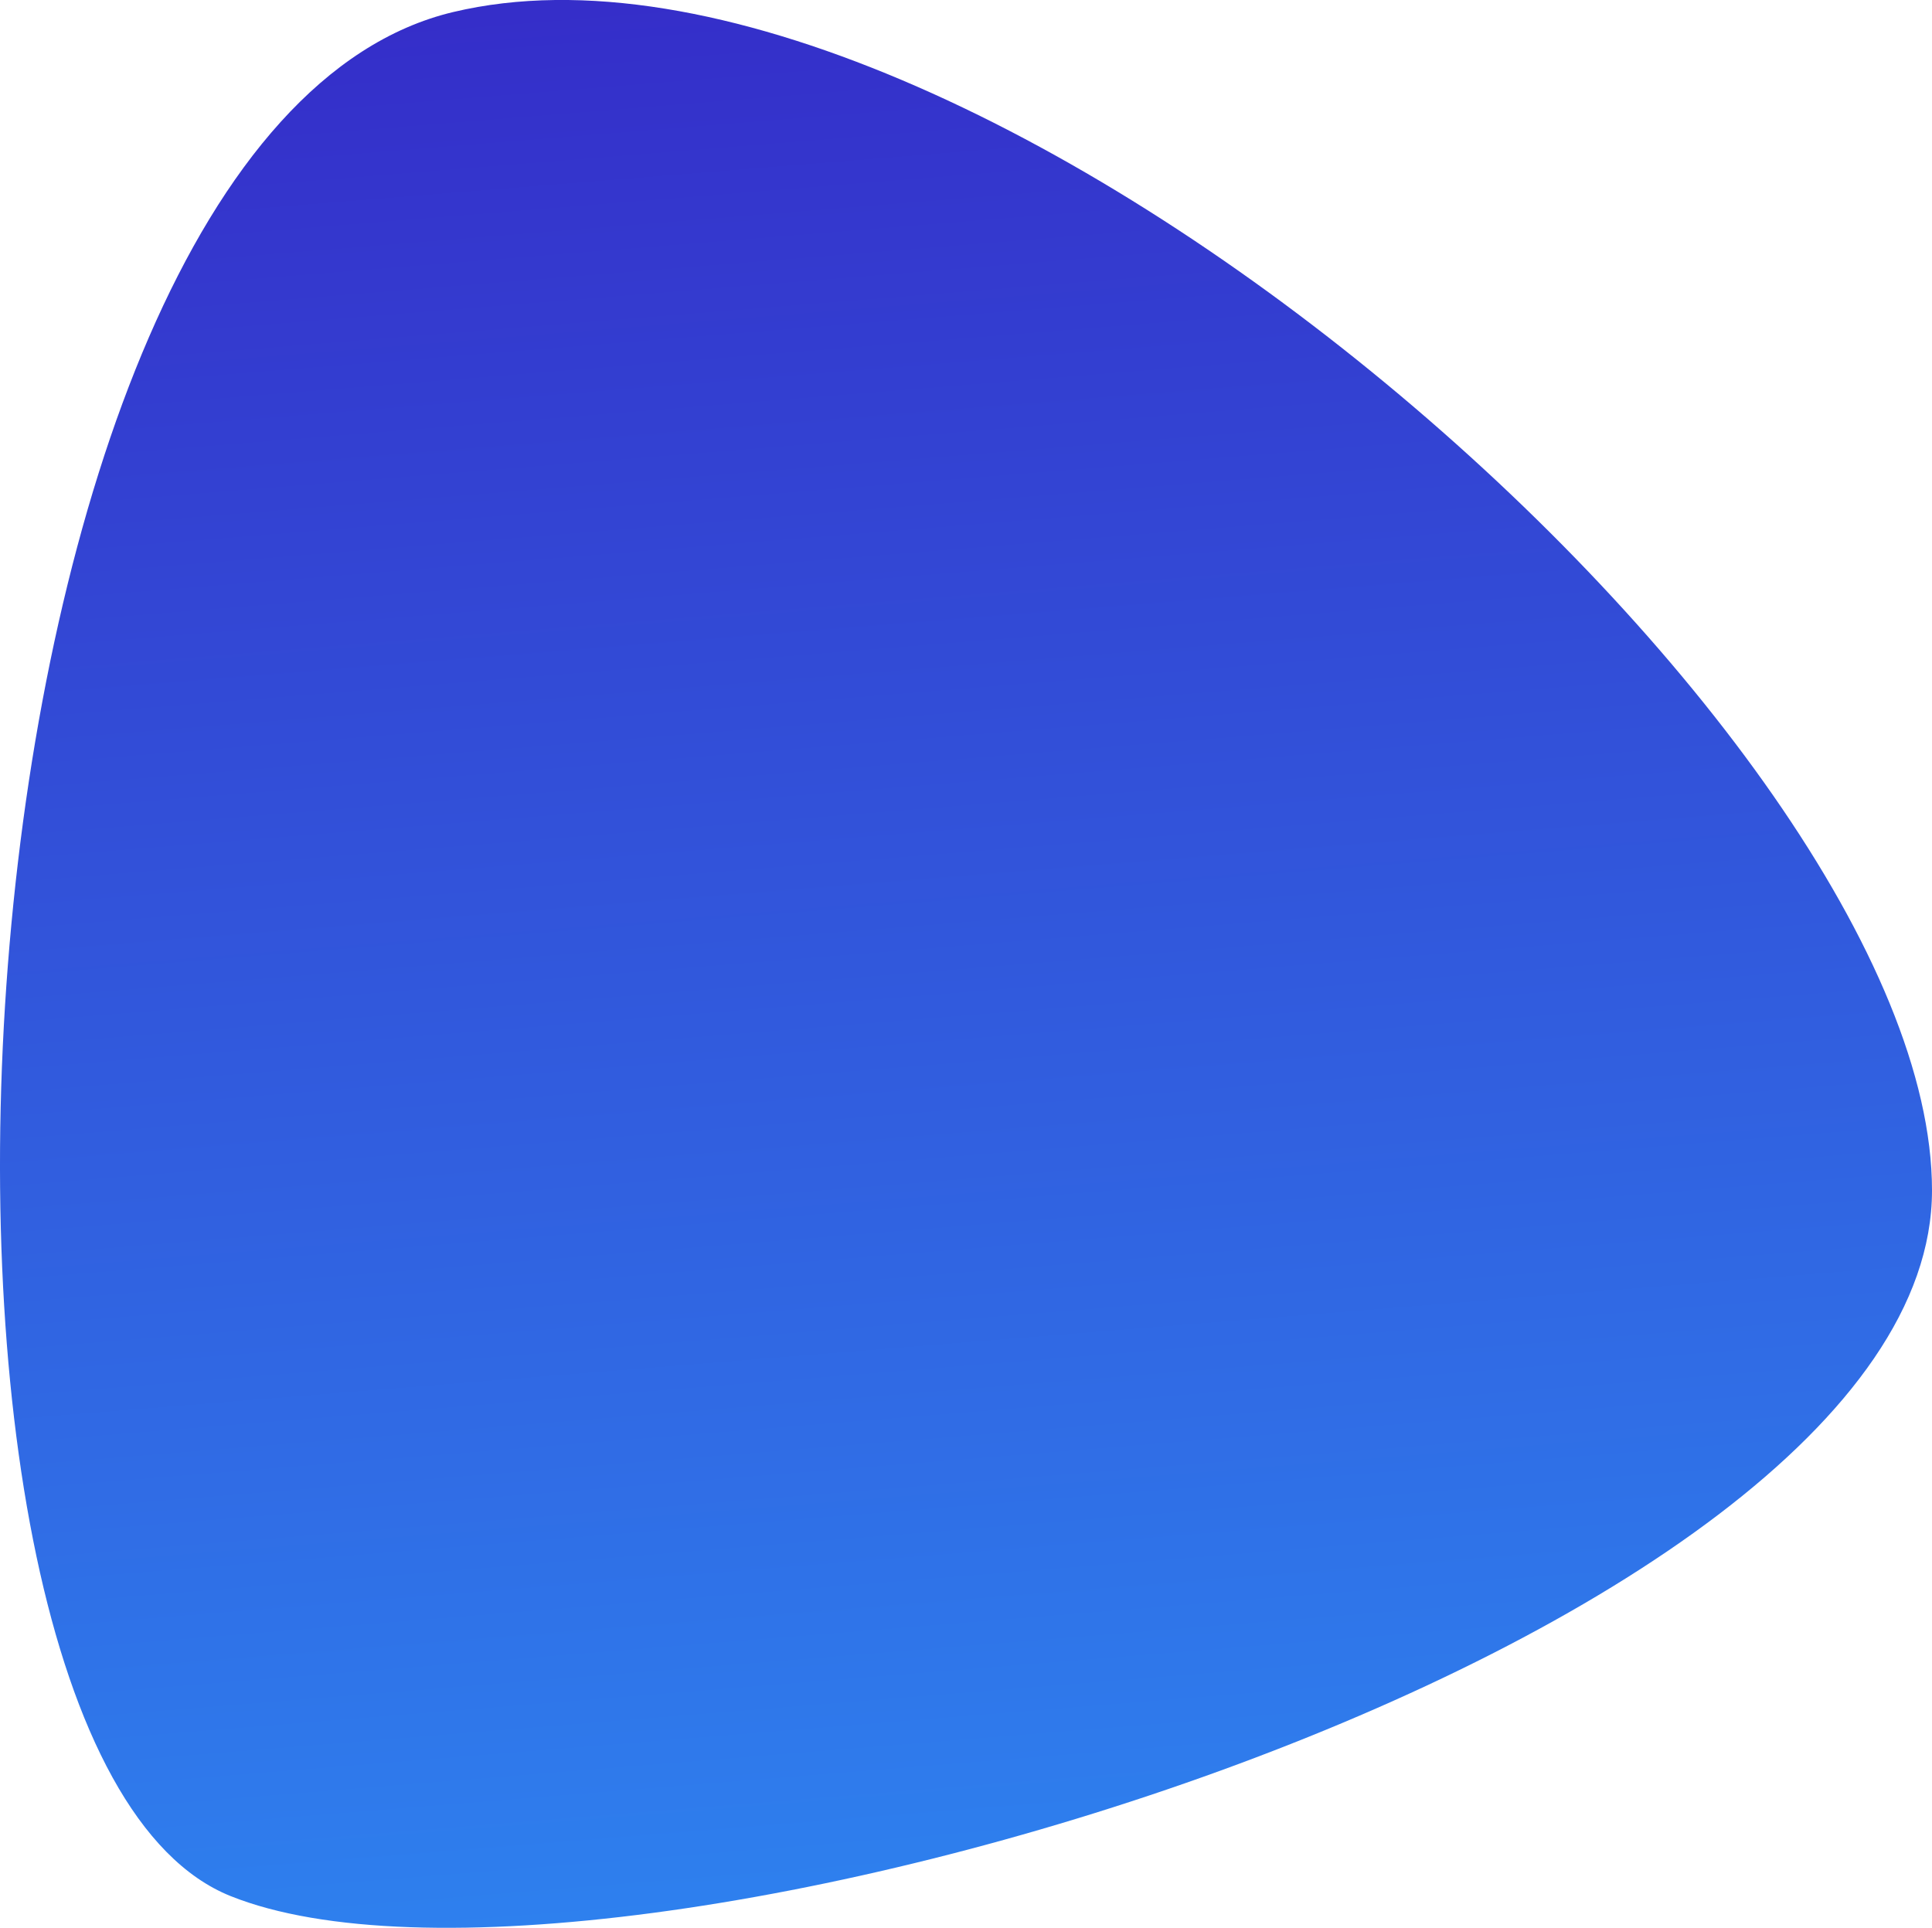
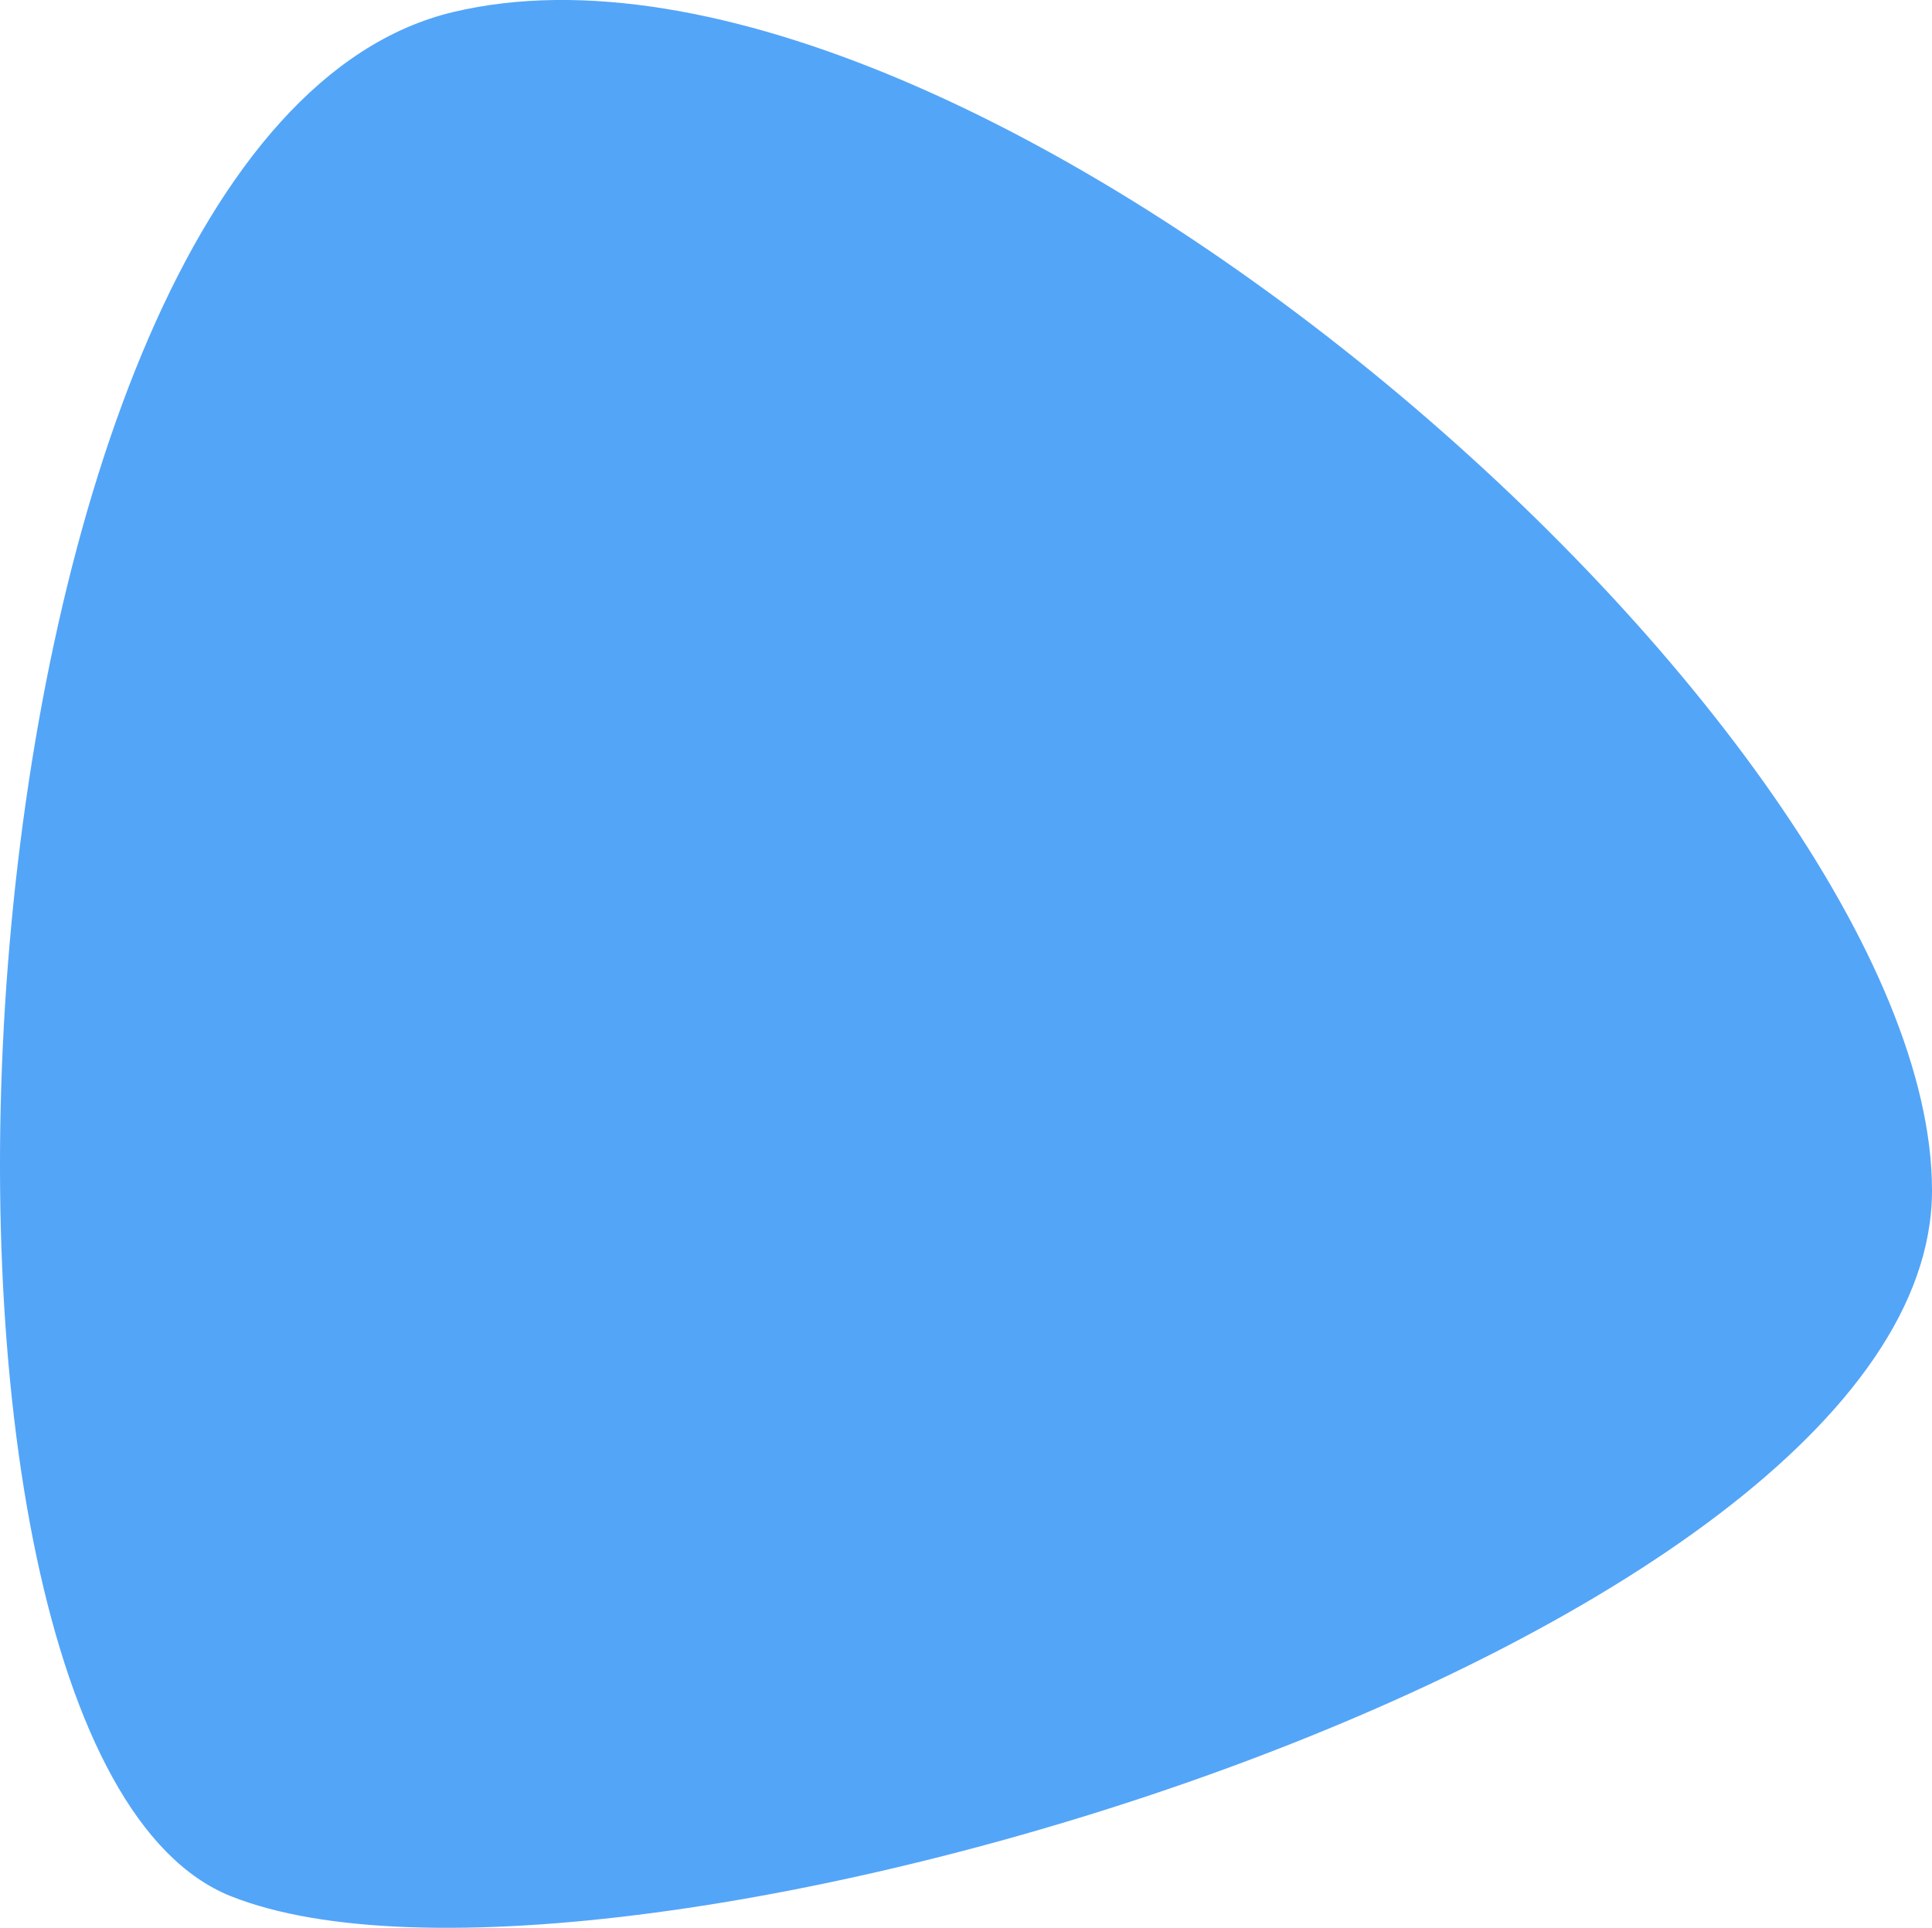
<svg xmlns="http://www.w3.org/2000/svg" width="77.034" height="76.874" viewBox="0 0 77.034 76.874">
  <defs>
    <linearGradient id="linear-gradient" x1="0.402" y1="-0.215" x2="0.5" y2="1" gradientUnits="objectBoundingBox">
-       <stop offset="0" stop-color="#361cc1" />
-       <stop offset="1" stop-color="#2e82ef" />
+       <stop offset="0" stop-color="#53a5f8" />
+       <stop offset="1" stop-color="#53a5f8" />
    </linearGradient>
  </defs>
  <path id="Path_7" data-name="Path 7" d="M44.629,1896.9c20.551-4.888,58.959,28.731,58.959,46.987s-53.043,34.067-67.837,28.142S24.078,1901.789,44.629,1896.9Z" transform="translate(-26.554 -1896.421)" fill="url(#linear-gradient)" />
</svg>
